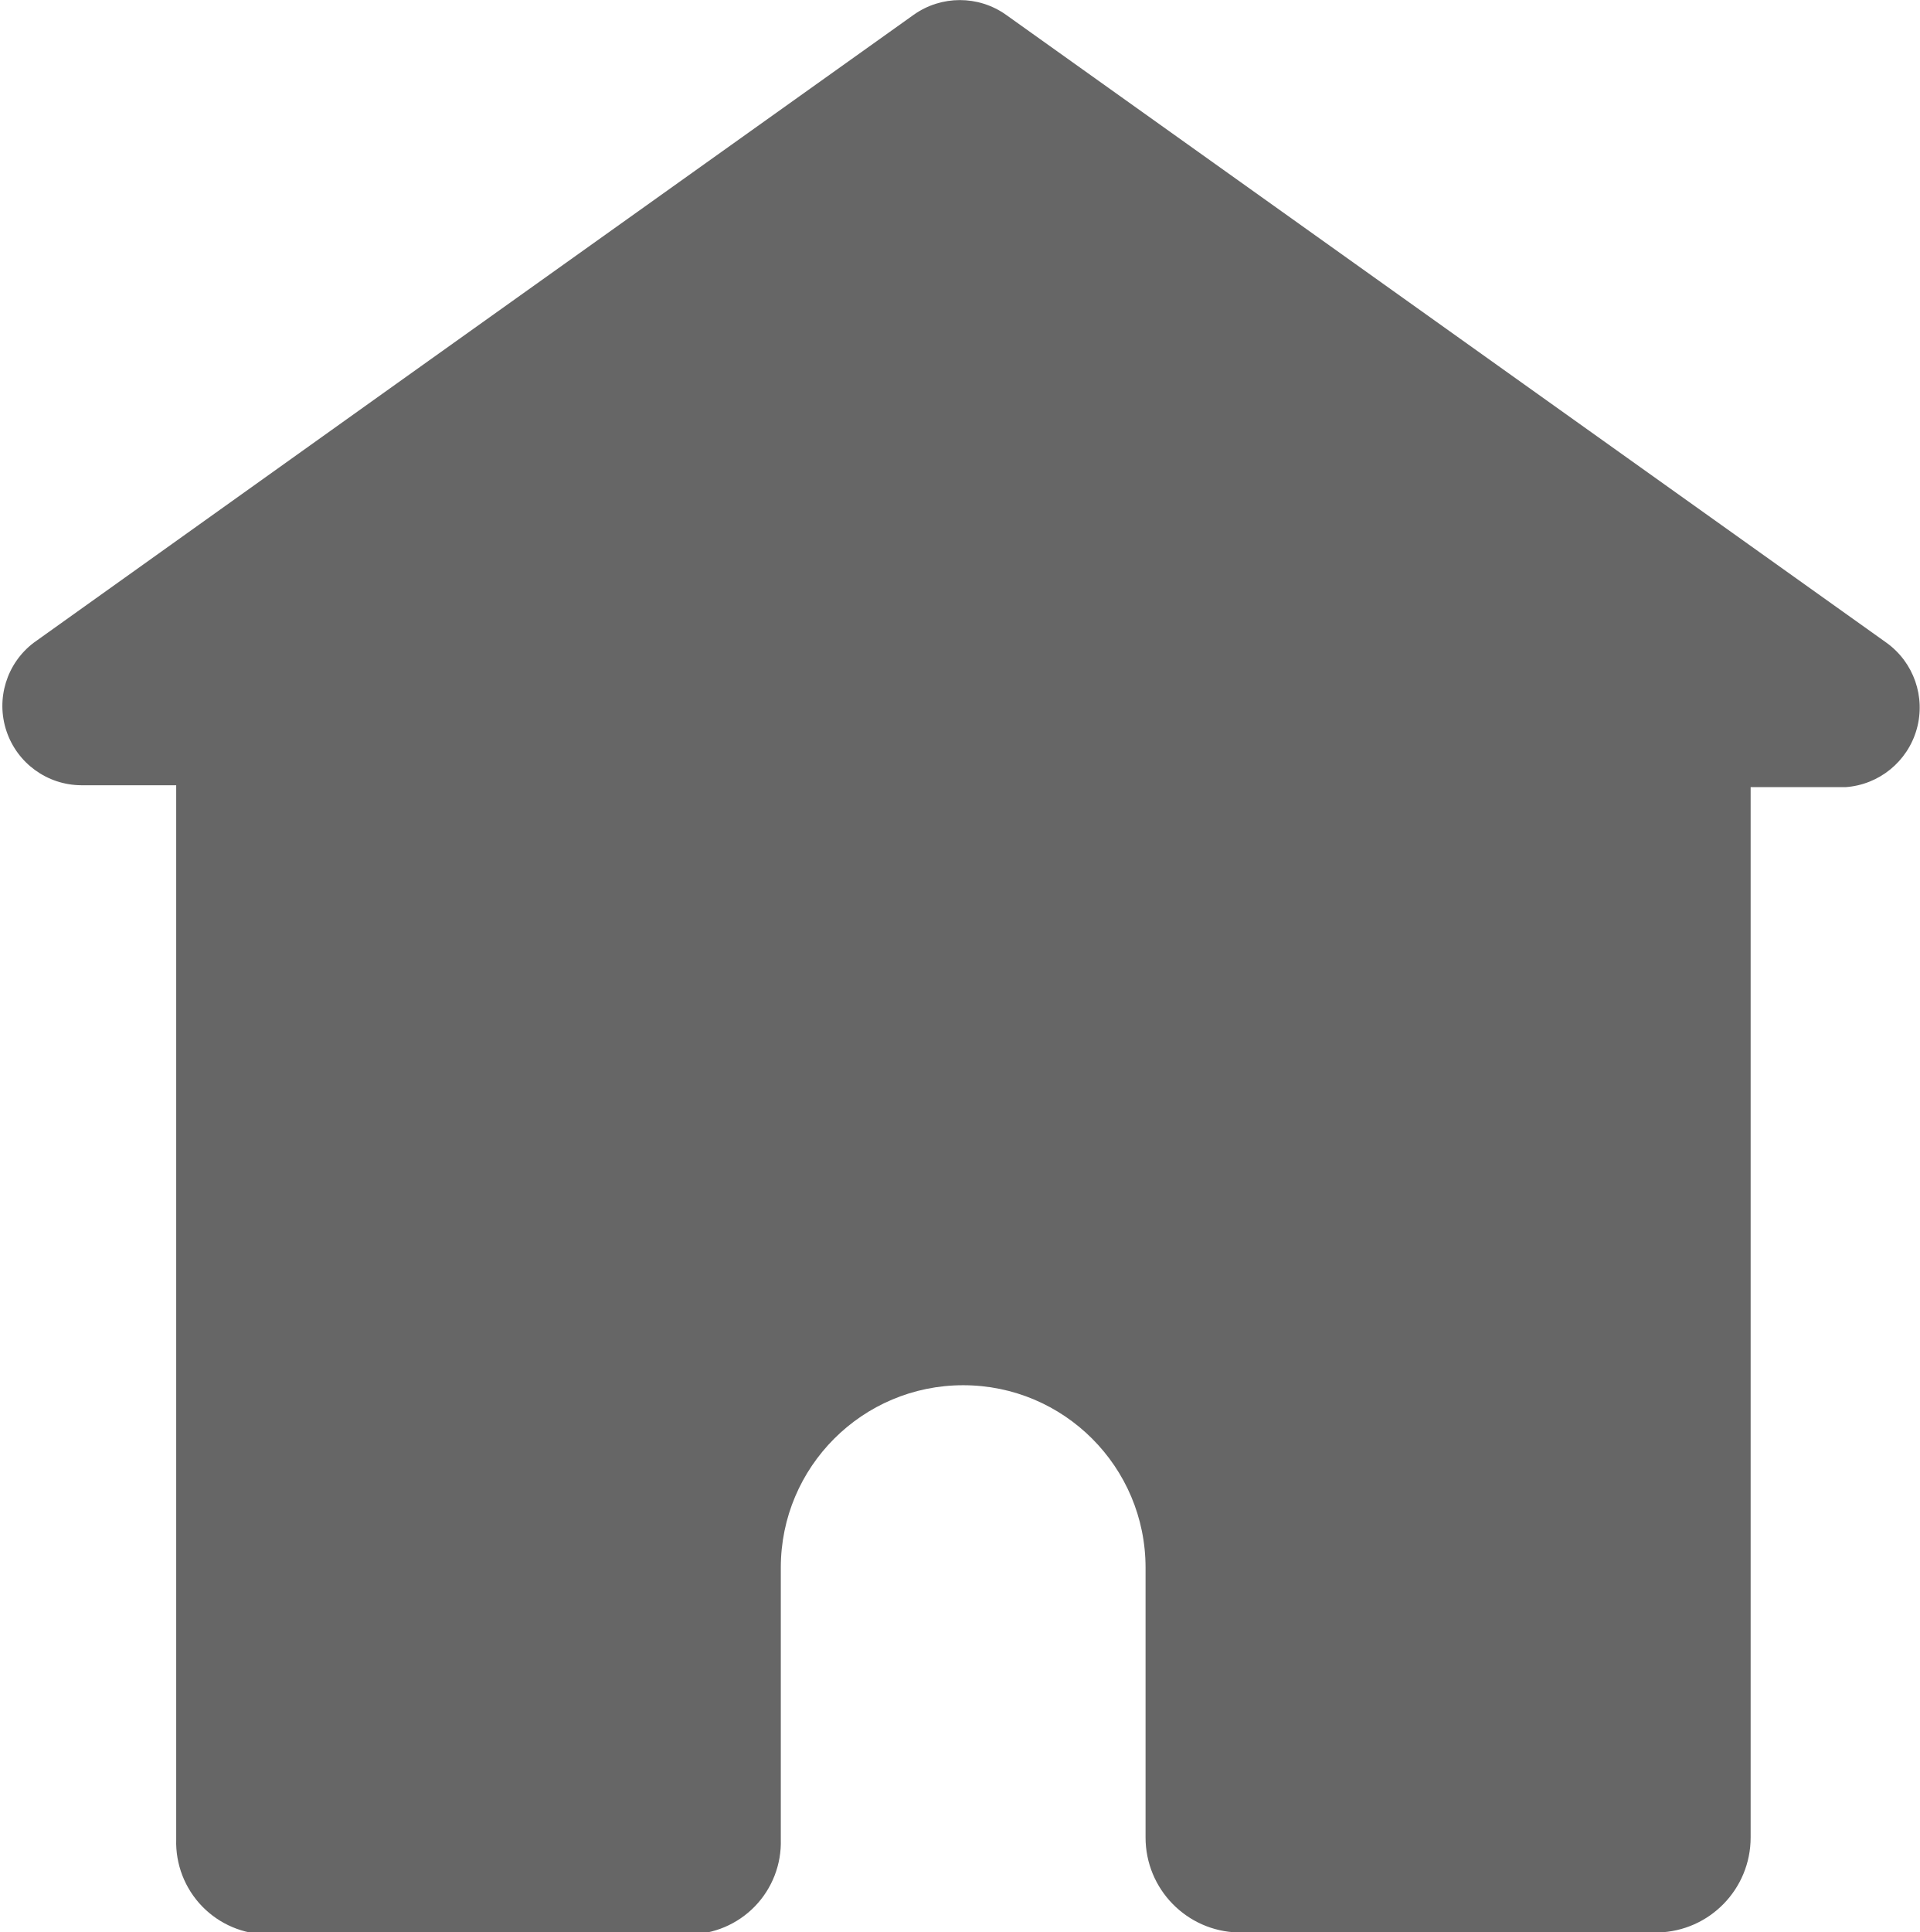
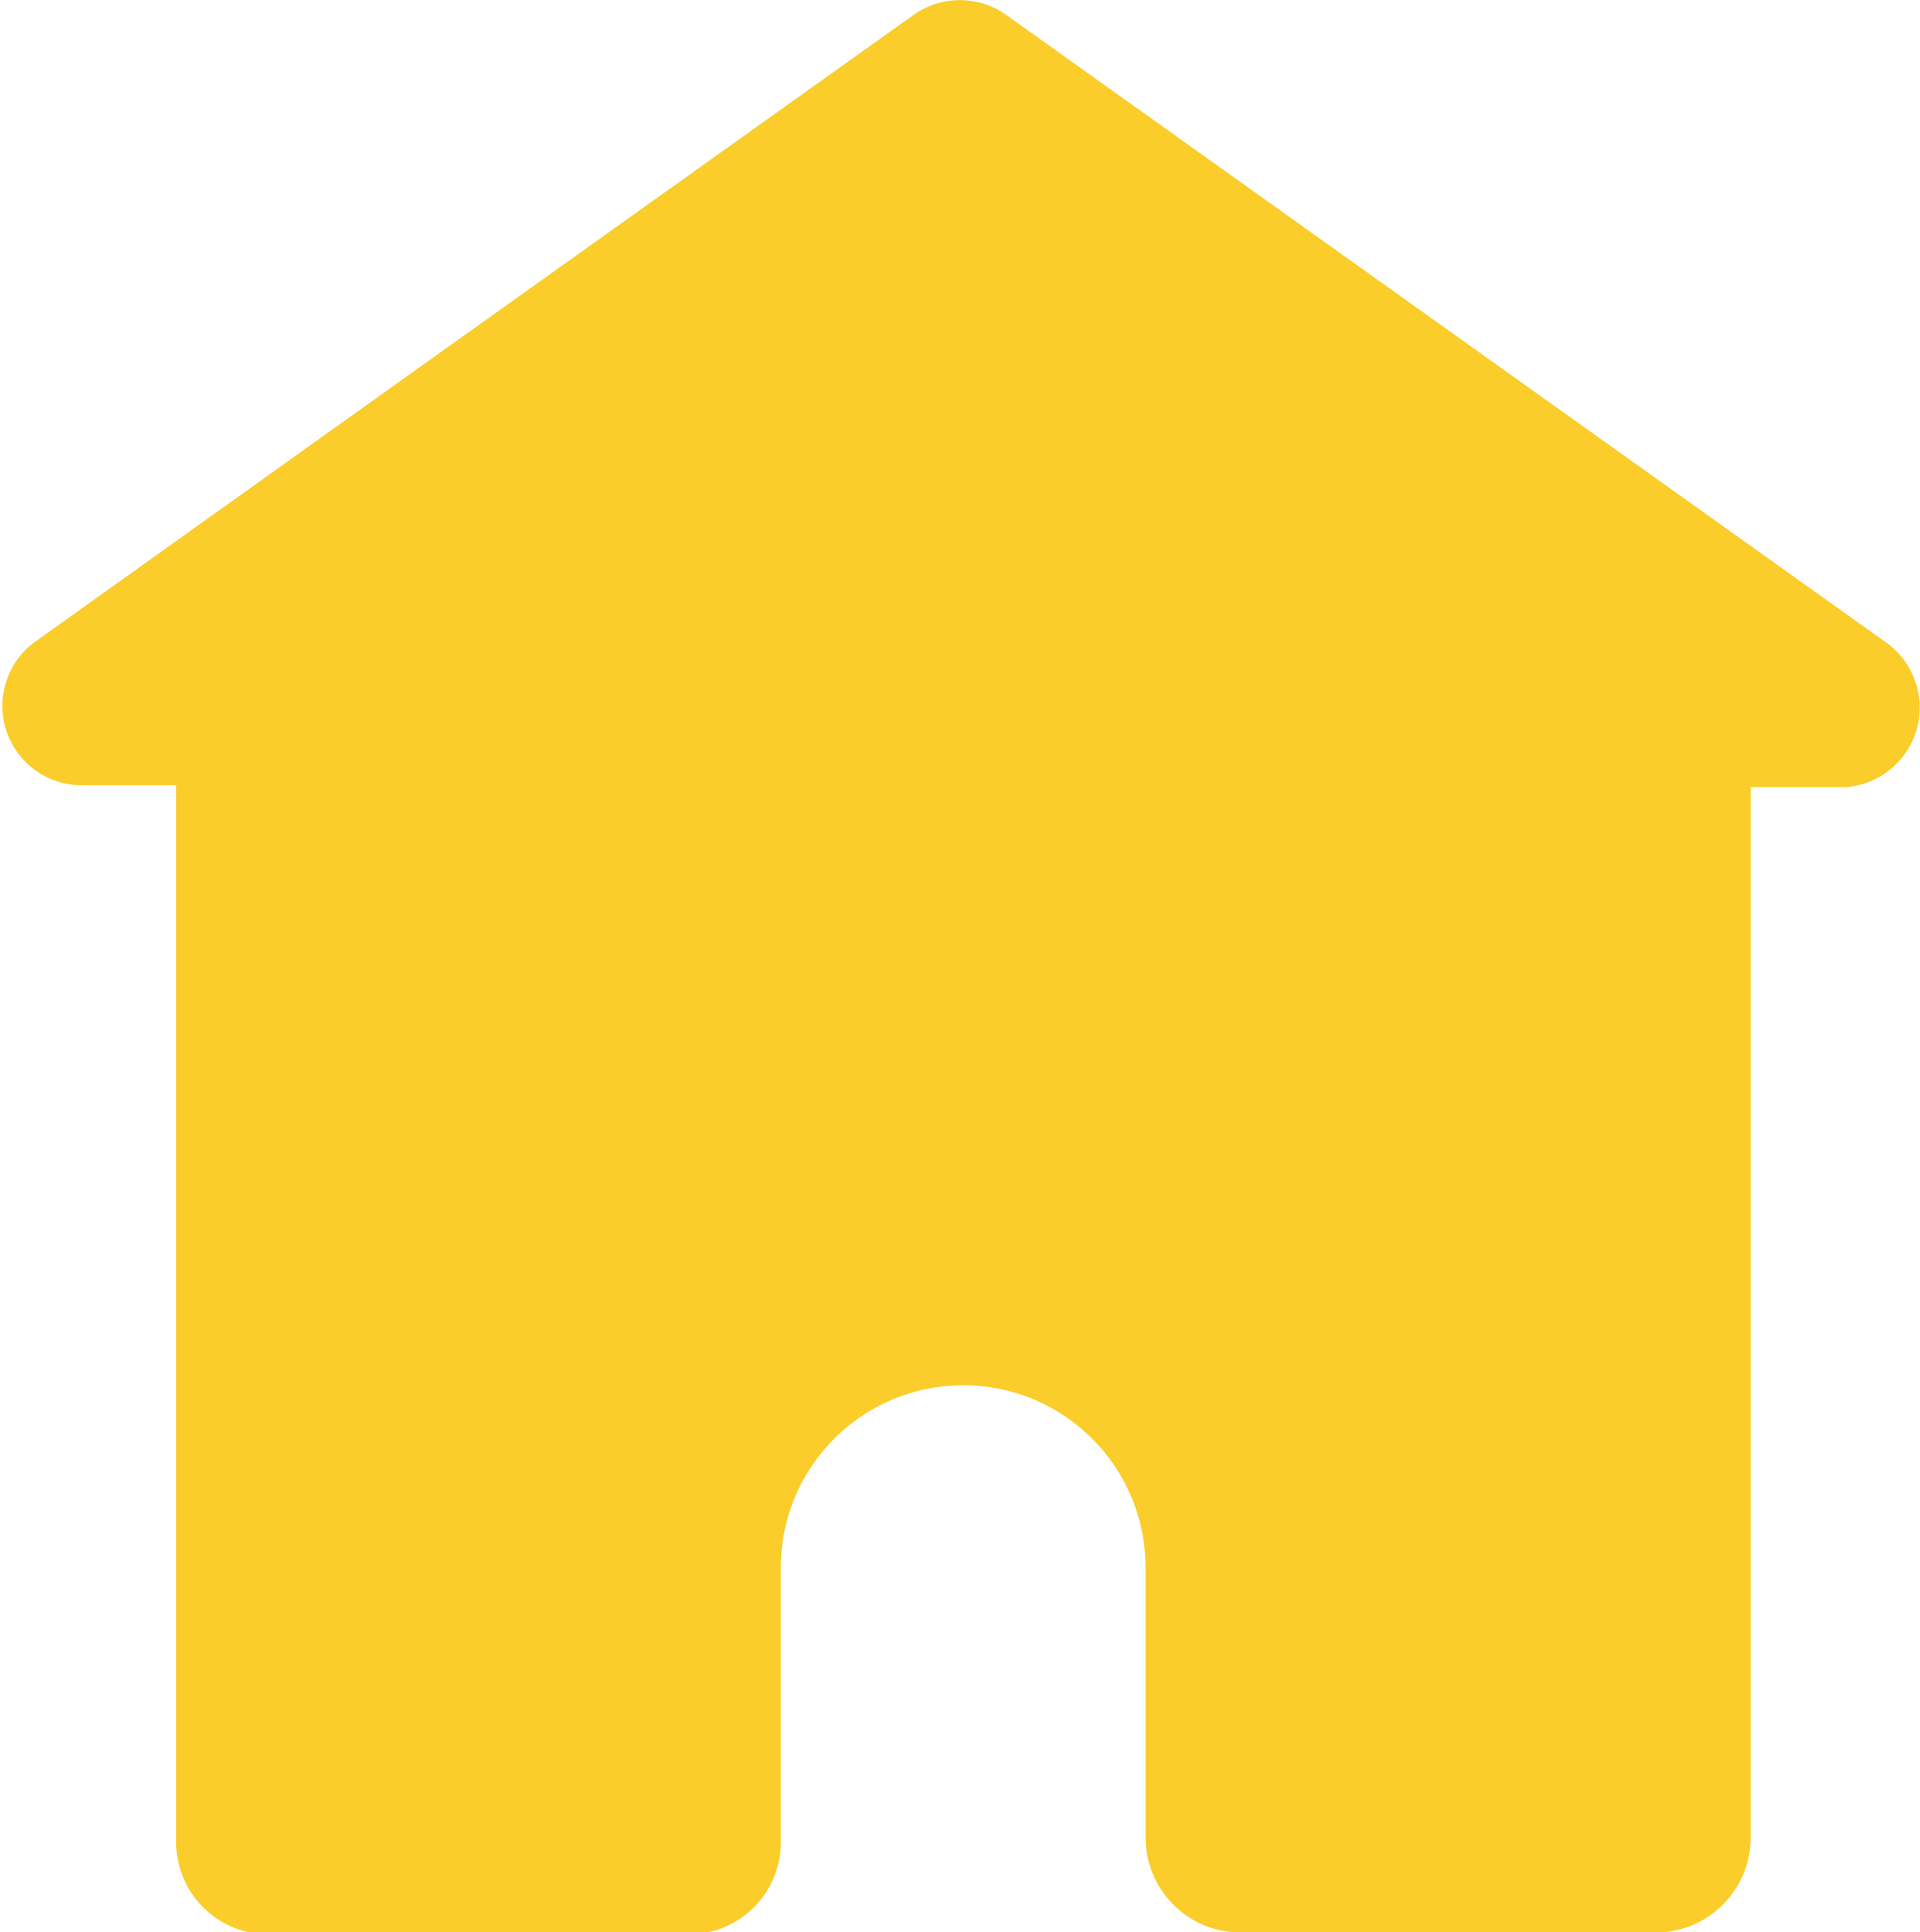
<svg xmlns="http://www.w3.org/2000/svg" viewBox="0 0 40.42 40.67">
  <defs>
-     <style>.cls-1{fill:#666;}</style>
+     <style>.cls-1{fill:#FACD2A;}</style>
  </defs>
  <g id="Ebene_2" data-name="Ebene 2">
    <g id="Icons">
      <path class="cls-1" d="M39.72,13.53,32.09,8.09,21.18.31a1.68,1.68,0,0,0-1.94,0L8.33,8.09.71,13.53a1.67,1.67,0,0,0,1,3h2V38.72a1.94,1.94,0,0,0,1.94,2h8.85a1.94,1.94,0,0,0,1.94-2V33a3.84,3.84,0,0,1,7.68,0v5.68a2,2,0,0,0,1.95,2h8.84a2,2,0,0,0,1.95-2V16.57h2A1.68,1.68,0,0,0,39.72,13.53Z" />
    </g>
  </g>
</svg>
